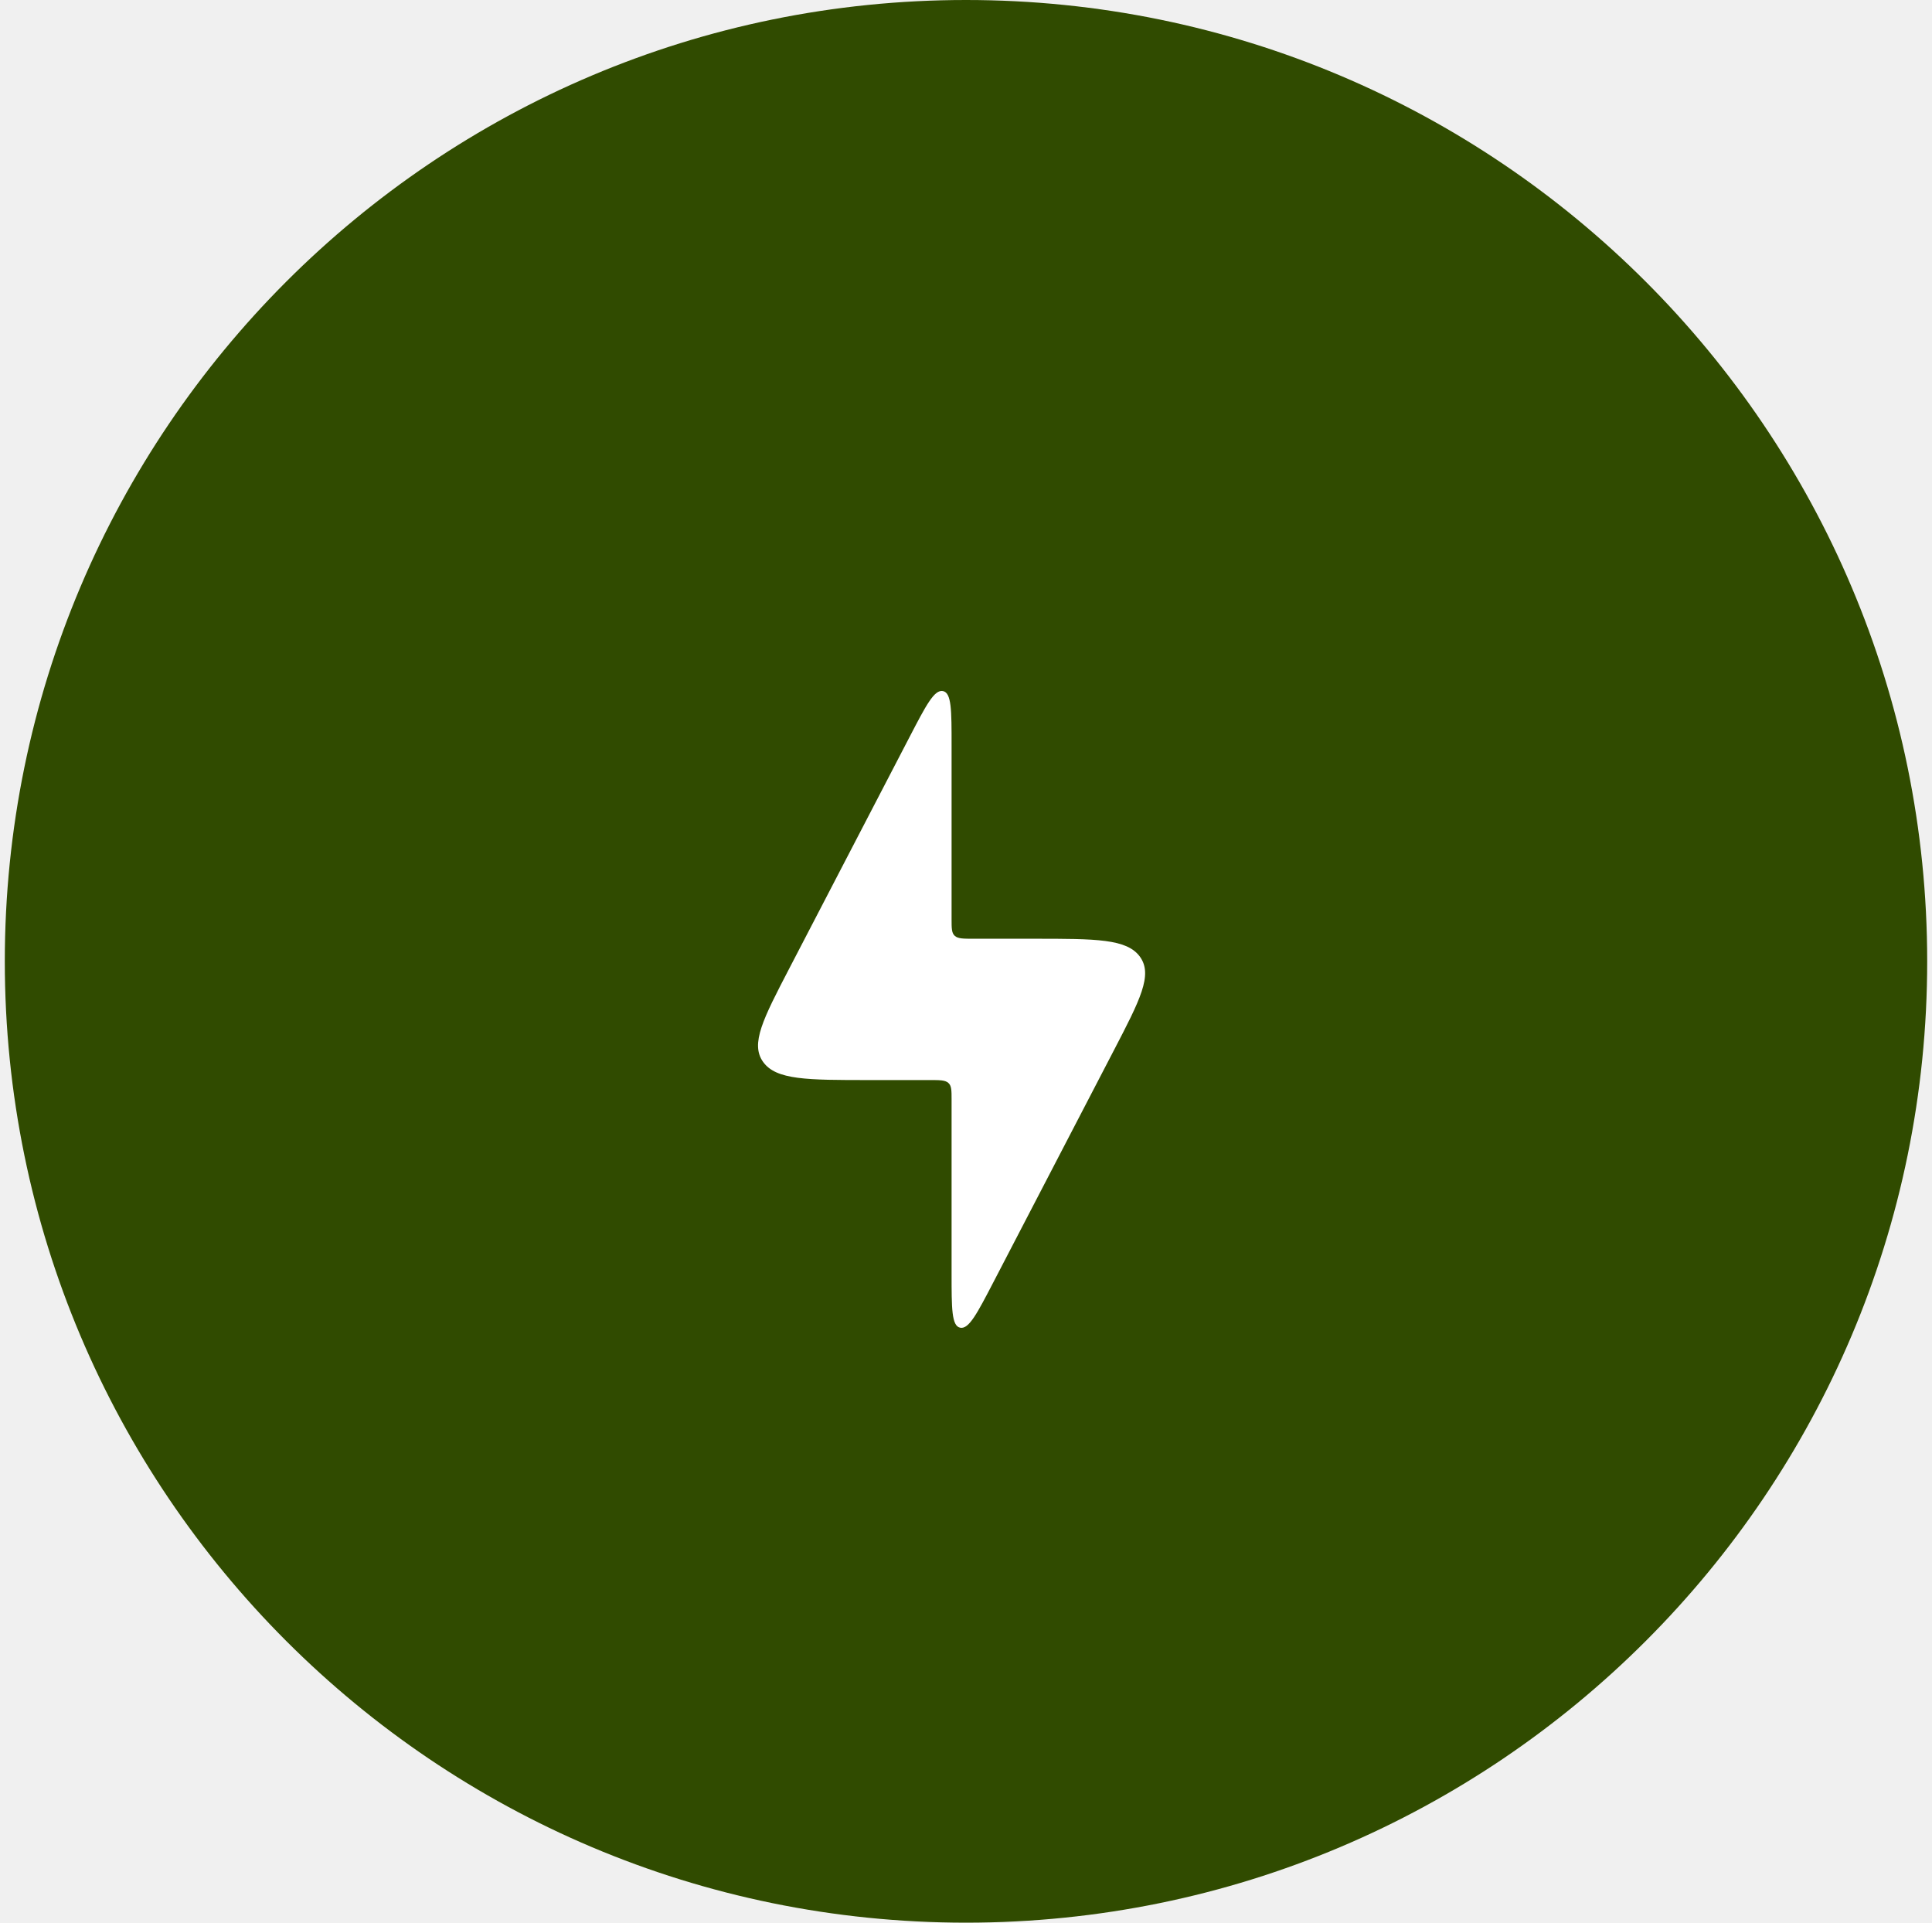
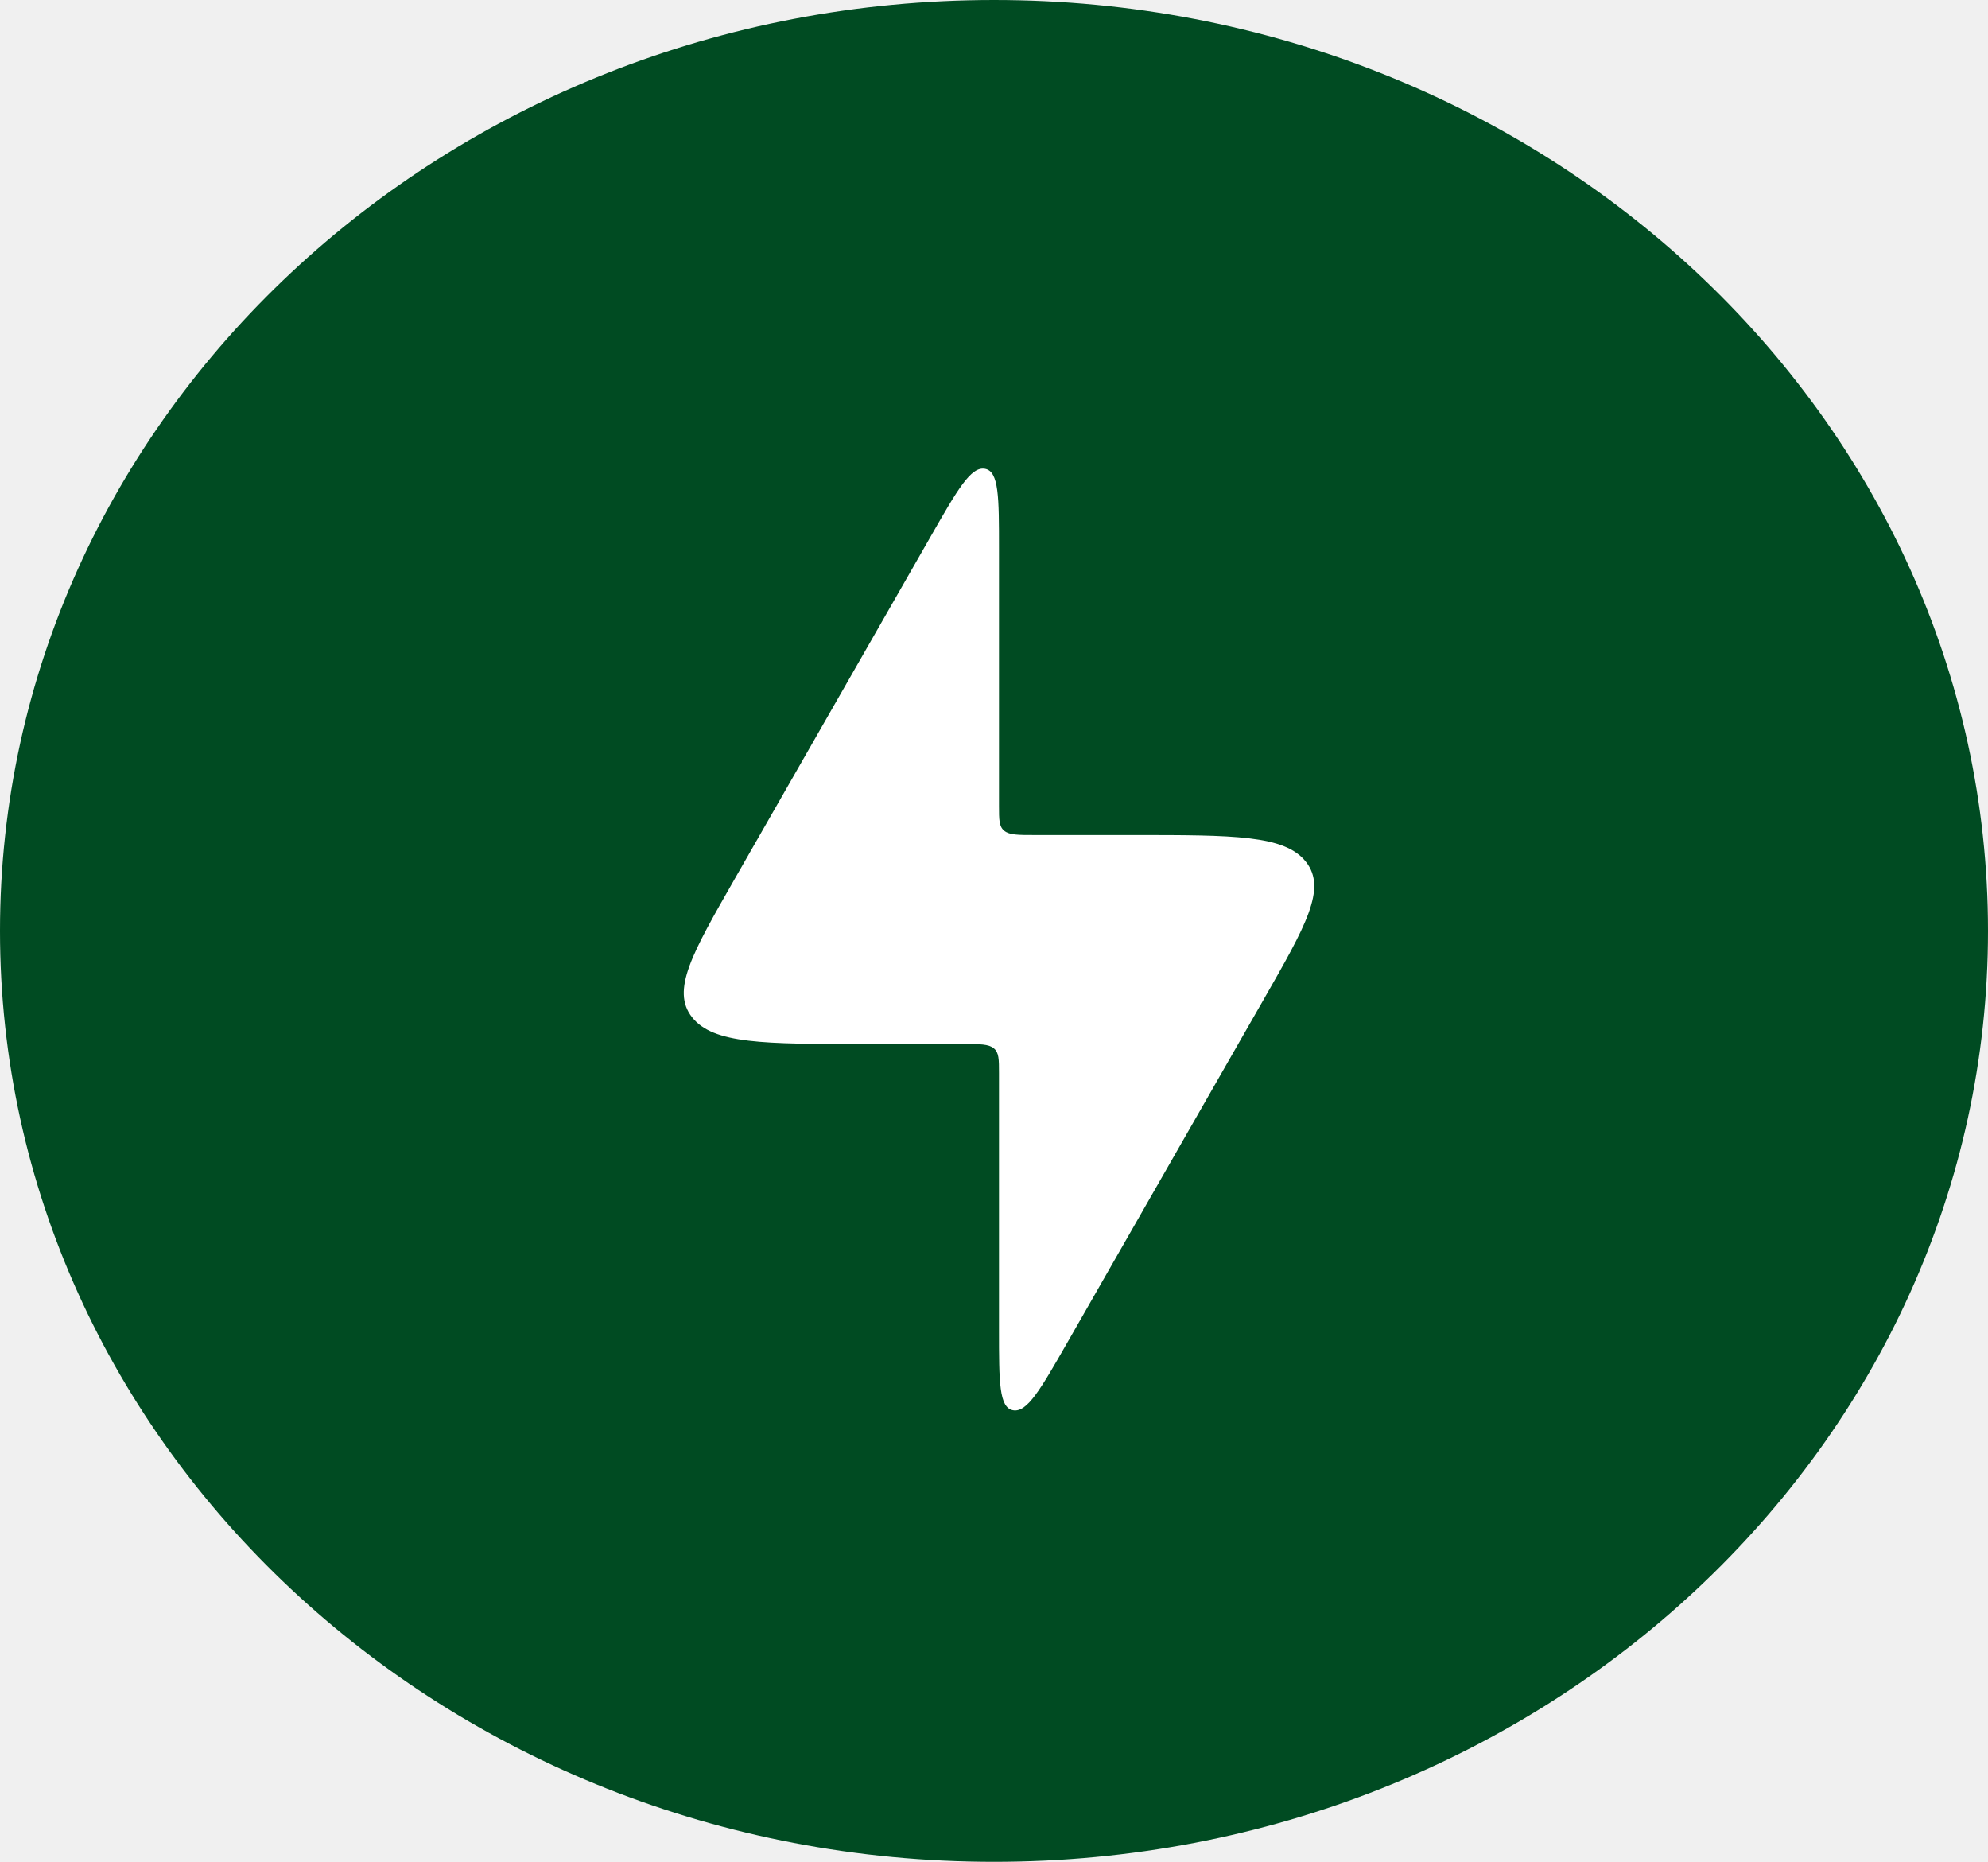
- <svg xmlns="http://www.w3.org/2000/svg" width="201" height="200" viewBox="0 0 201 200" fill="none">
-   <circle cx="100.5" cy="100" r="100" fill="#304B00" />
-   <path d="M96.708 112.35H90.429C83.973 112.35 80.746 112.35 79.394 110.466C78.042 108.581 79.398 105.971 82.11 100.752L94.629 76.662C96.344 73.362 97.201 71.712 98.101 71.888C99 72.064 99 73.883 99 77.52V95.608C99 96.571 99 97.052 99.335 97.351C99.671 97.65 100.211 97.65 101.292 97.65H107.571C114.027 97.65 117.254 97.65 118.606 99.534C119.958 101.419 118.602 104.029 115.89 109.248L103.371 133.338C101.656 136.639 100.799 138.289 99.899 138.112C99 137.936 99 136.117 99 132.48V114.392C99 113.429 99 112.948 98.665 112.649C98.329 112.35 97.789 112.35 96.708 112.35Z" fill="white" />
+ <svg xmlns="http://www.w3.org/2000/svg" width="157" height="147" viewBox="0 0 157 147" fill="none">
+   <ellipse cx="78.5" cy="73.5" rx="78.5" ry="73.5" fill="#004B22" />
+   <path d="M76.062 82.431H68.298C60.316 82.431 56.326 82.431 54.654 80.316C52.983 78.2 54.66 75.271 58.013 69.413L73.491 42.373C75.611 38.669 76.671 36.816 77.783 37.014C78.895 37.212 78.895 39.254 78.895 43.336V63.639C78.895 64.72 78.895 65.26 79.31 65.596C79.725 65.931 80.393 65.931 81.728 65.931H89.492C97.474 65.931 101.464 65.931 103.135 68.046C104.806 70.162 103.13 73.091 99.777 78.949L84.299 105.989C82.179 109.694 81.119 111.546 80.007 111.348C78.895 111.15 78.895 109.108 78.895 105.026V84.723C78.895 83.642 78.895 83.102 78.48 82.766C78.065 82.431 77.397 82.431 76.062 82.431Z" fill="white" />
</svg>
